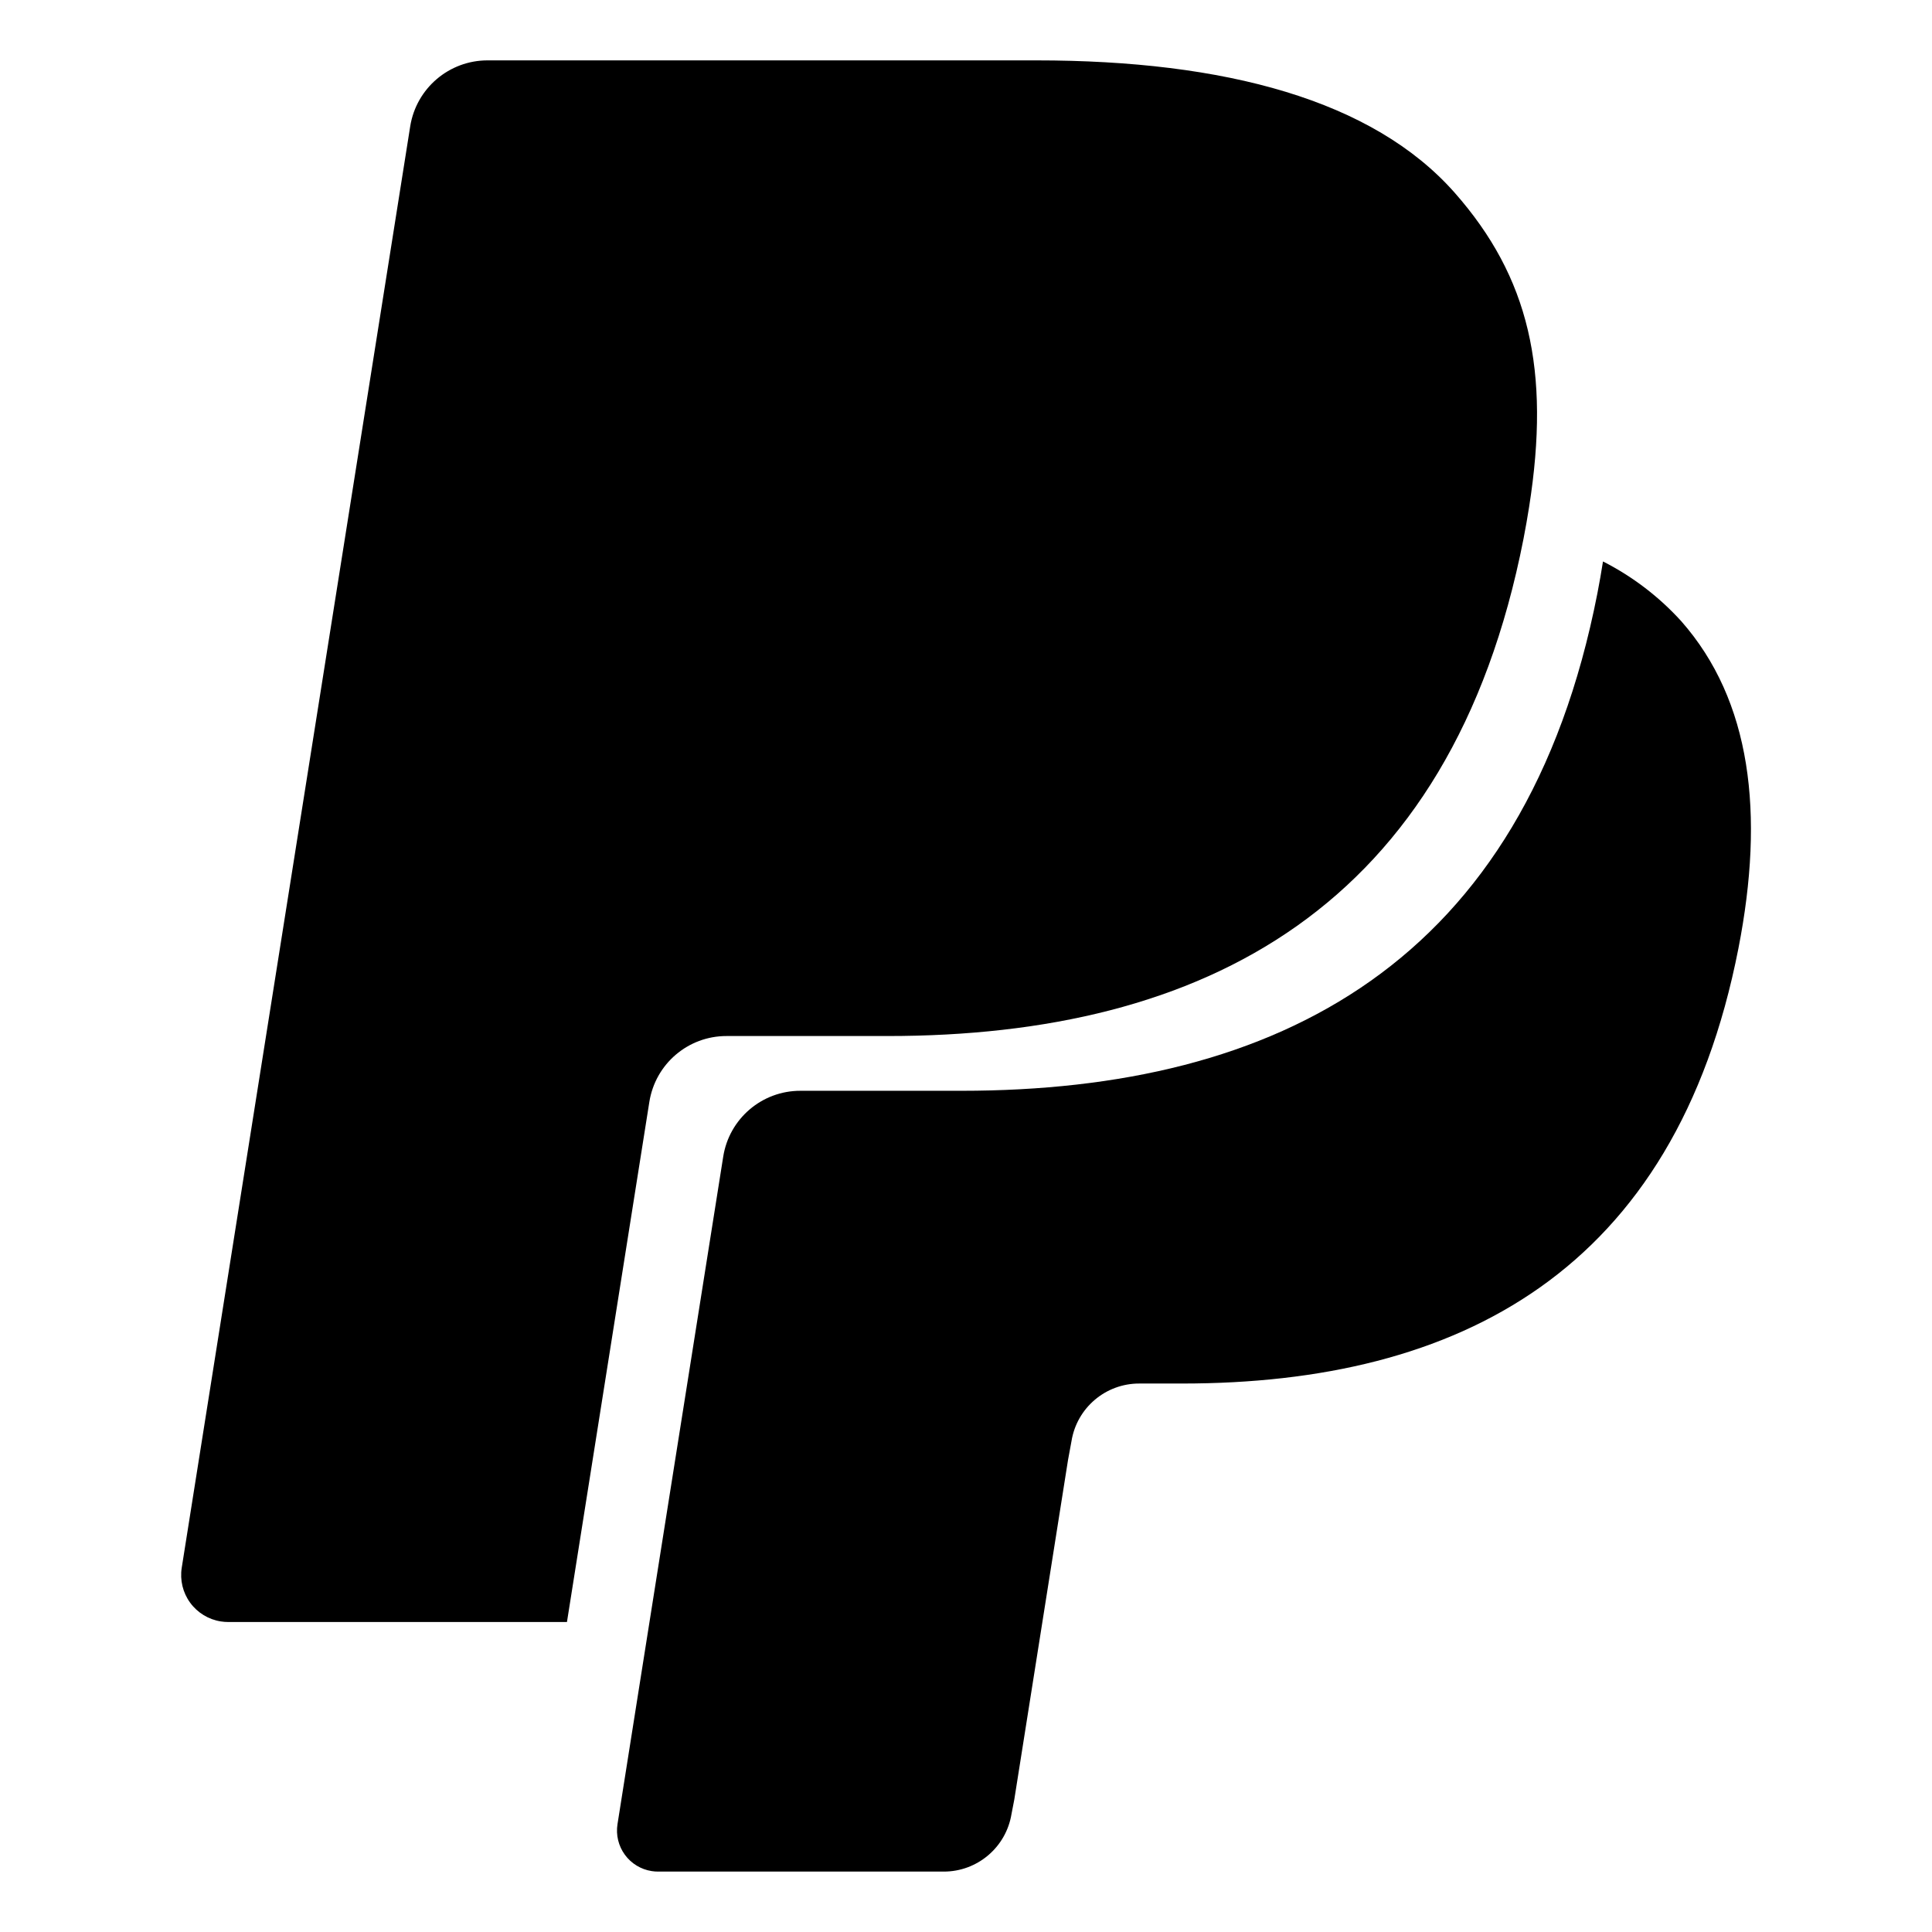
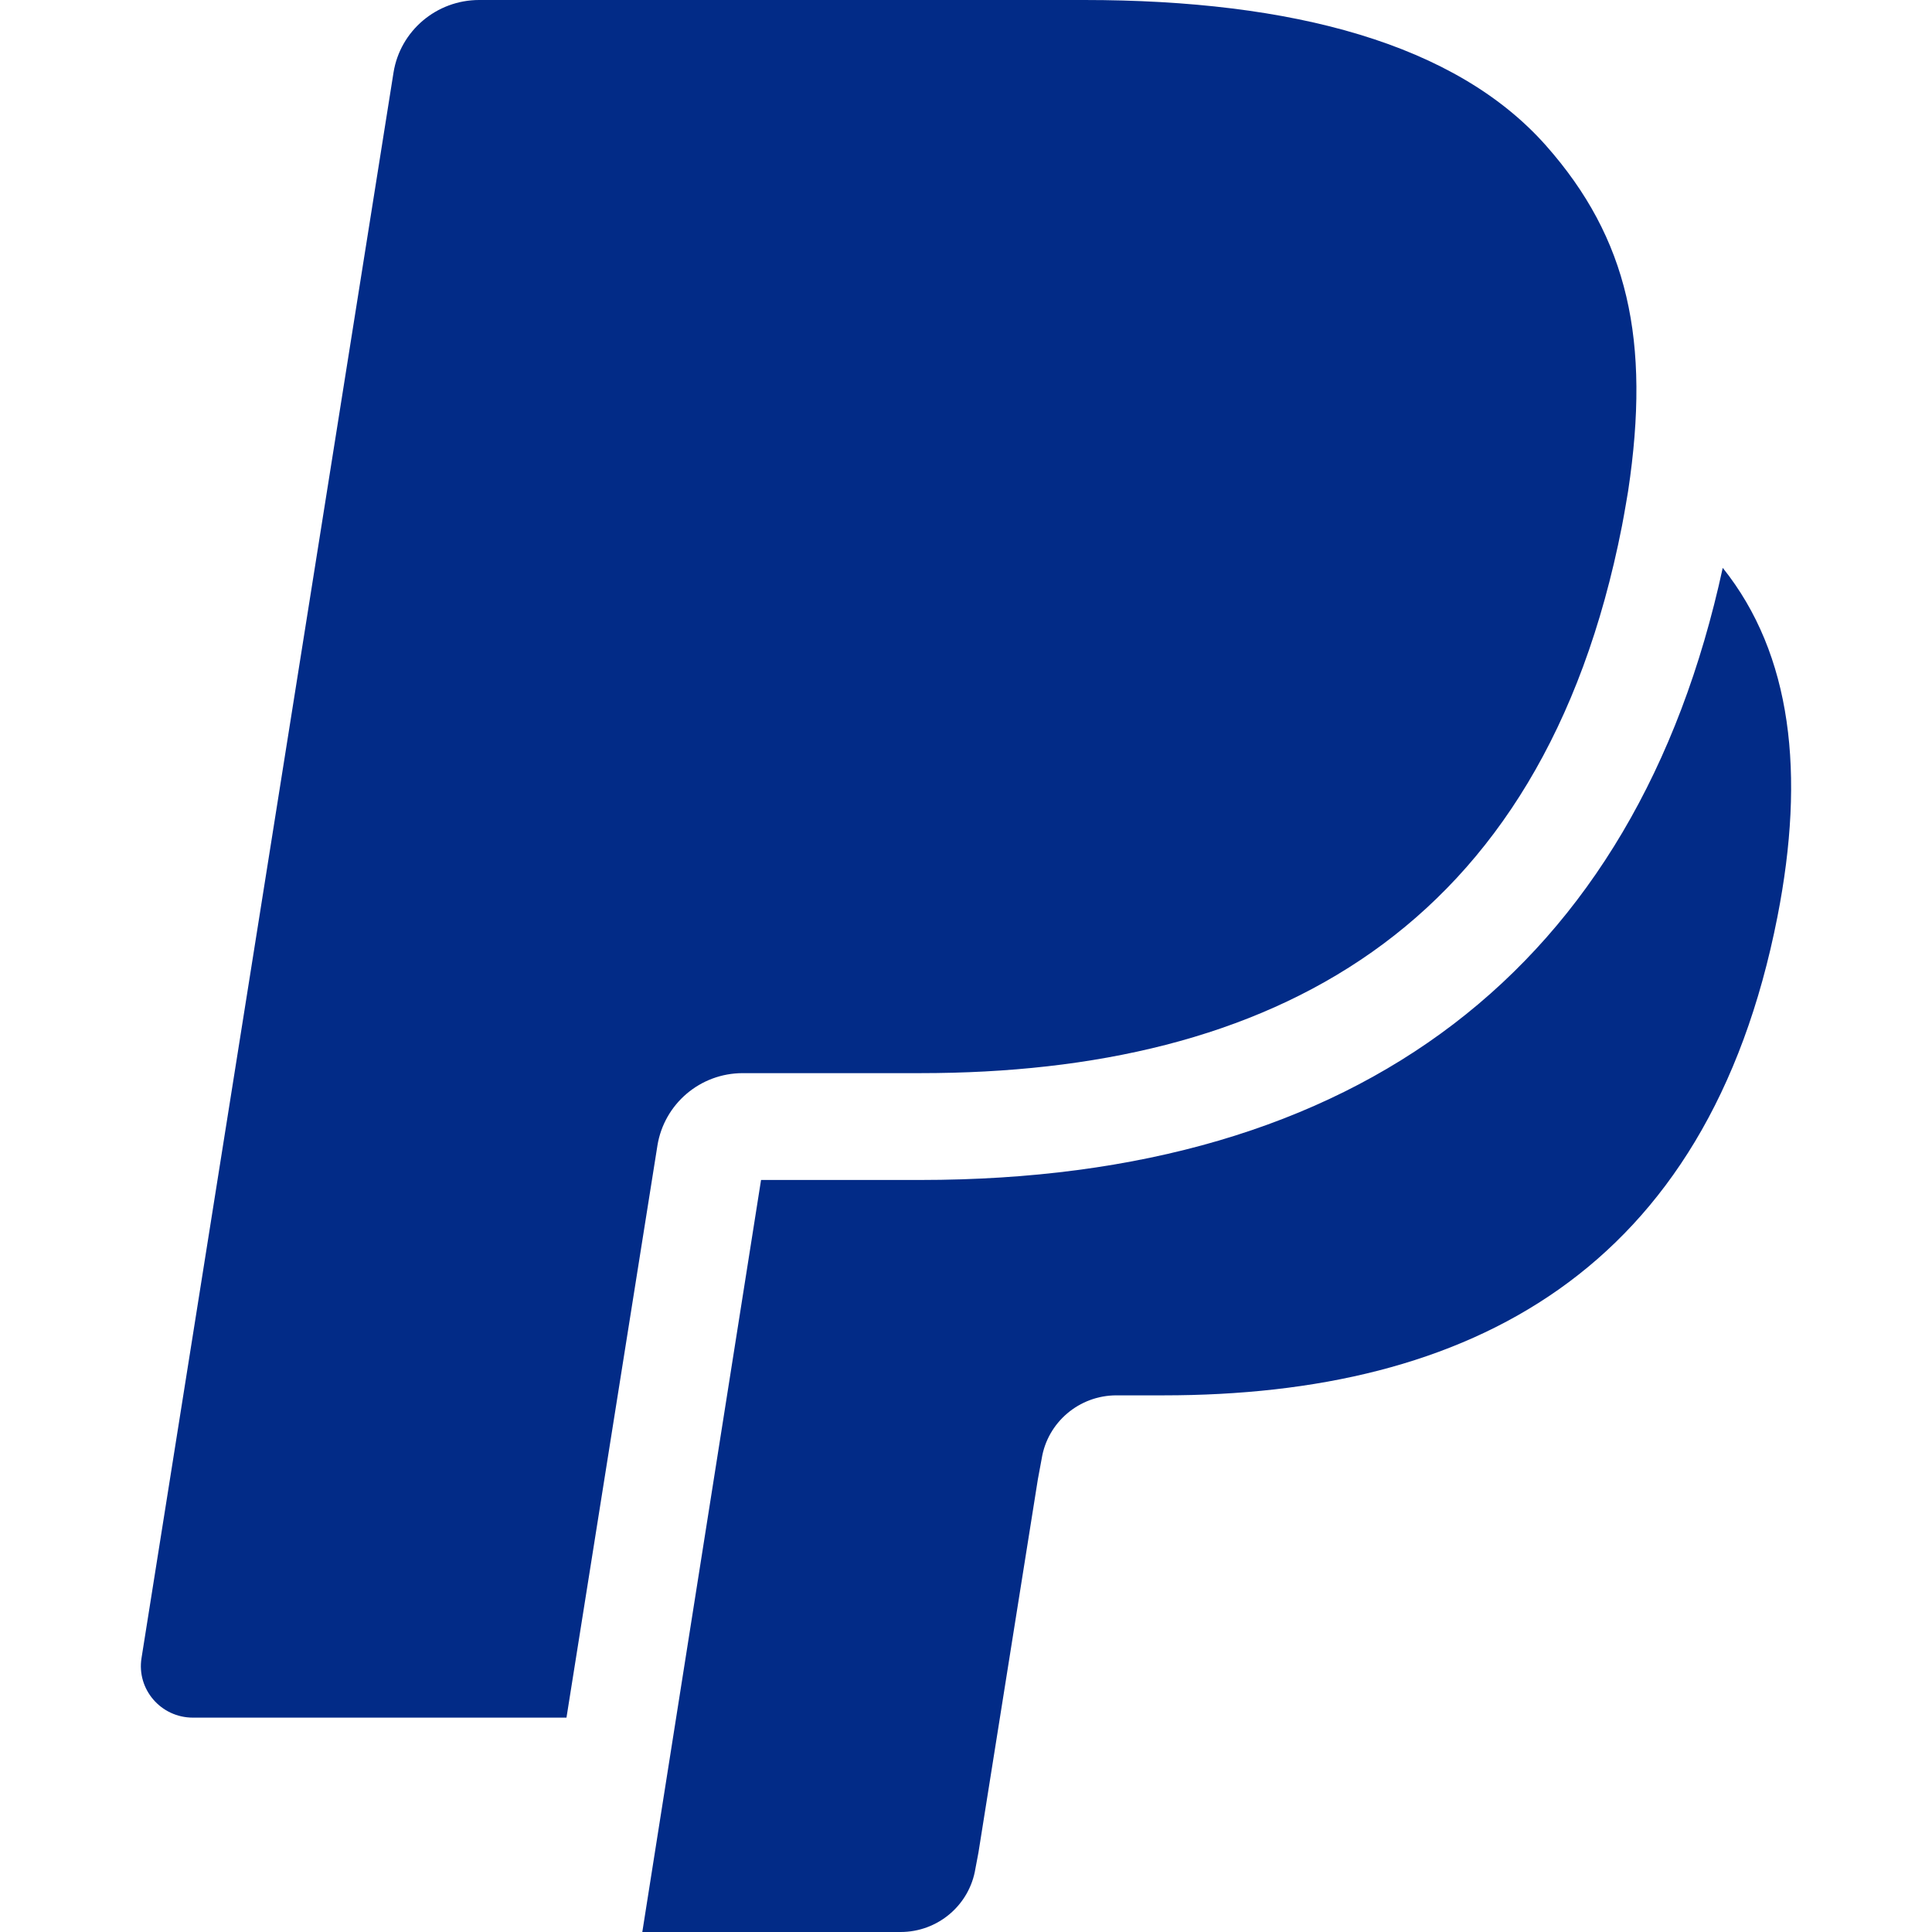
- <svg xmlns="http://www.w3.org/2000/svg" fill="#000000" width="800px" height="800px" viewBox="0 0 512 512" id="Layer_1" data-name="Layer 1">
-   <path d="M424.81,148.79c-.43,2.76-.93,5.58-1.49,8.48-19.17,98-84.76,131.8-168.54,131.8H212.13a20.67,20.67,0,0,0-20.47,17.46L169.82,444.37l-6.18,39.07a10.86,10.86,0,0,0,9.07,12.42,10.72,10.72,0,0,0,1.7.13h75.65a18.18,18.18,0,0,0,18-15.27l.74-3.83,14.24-90,.91-4.94a18.16,18.16,0,0,1,18-15.3h11.31c73.3,0,130.67-29.62,147.44-115.32,7-35.8,3.38-65.69-15.16-86.72A72.27,72.27,0,0,0,424.81,148.79Z" />
-   <path d="M385.52,51.09C363.84,26.52,324.71,16,274.63,16H129.25a20.75,20.75,0,0,0-20.54,17.48l-60.55,382a12.43,12.43,0,0,0,10.39,14.22,12.58,12.58,0,0,0,1.94.15h89.76l22.54-142.29-.7,4.46a20.67,20.67,0,0,1,20.47-17.46h42.65c83.77,0,149.36-33.86,168.54-131.8.57-2.9,1.05-5.72,1.49-8.48h0C410.94,98.06,405.19,73.41,385.52,51.09Z" />
+ <svg xmlns="http://www.w3.org/2000/svg" width="800px" height="800px" viewBox="-3.5 0 48 48" version="1.1">
+   <defs>
+ 
+ </defs>
+   <g id="Icons" stroke="none" stroke-width="1" fill="none" fill-rule="evenodd">
+     <g id="Color-" transform="translate(-804, -660)" fill="#022B87">
+       <path d="M838.912,663.619 C836.671,661.086 832.622,660 827.44,660 L812.405,660 C811.345,660 810.444,660.765 810.277,661.801 L804.016,701.194 C803.892,701.971 804.498,702.674 805.292,702.674 L814.574,702.674 L816.906,688.005 L816.833,688.464 C817,687.427 817.895,686.662 818.953,686.662 L823.364,686.662 C832.031,686.662 838.815,683.17 840.797,673.069 C840.856,672.769 840.951,672.195 840.951,672.195 C841.514,668.457 840.947,665.92 838.912,663.619 Z M843.301,674.108 C841.145,684.053 834.271,689.316 823.364,689.316 L819.408,689.316 L816.458,708 L822.874,708 C823.801,708 824.588,707.331 824.734,706.424 L824.809,706.028 L826.285,696.755 L826.38,696.243 C826.524,695.336 827.313,694.667 828.238,694.667 L829.41,694.667 C836.99,694.667 842.926,691.611 844.66,682.776 C845.356,679.23 845.022,676.257 843.301,674.108 Z" id="Paypal">
+ 
+ </path>
+     </g>
+   </g>
</svg>
